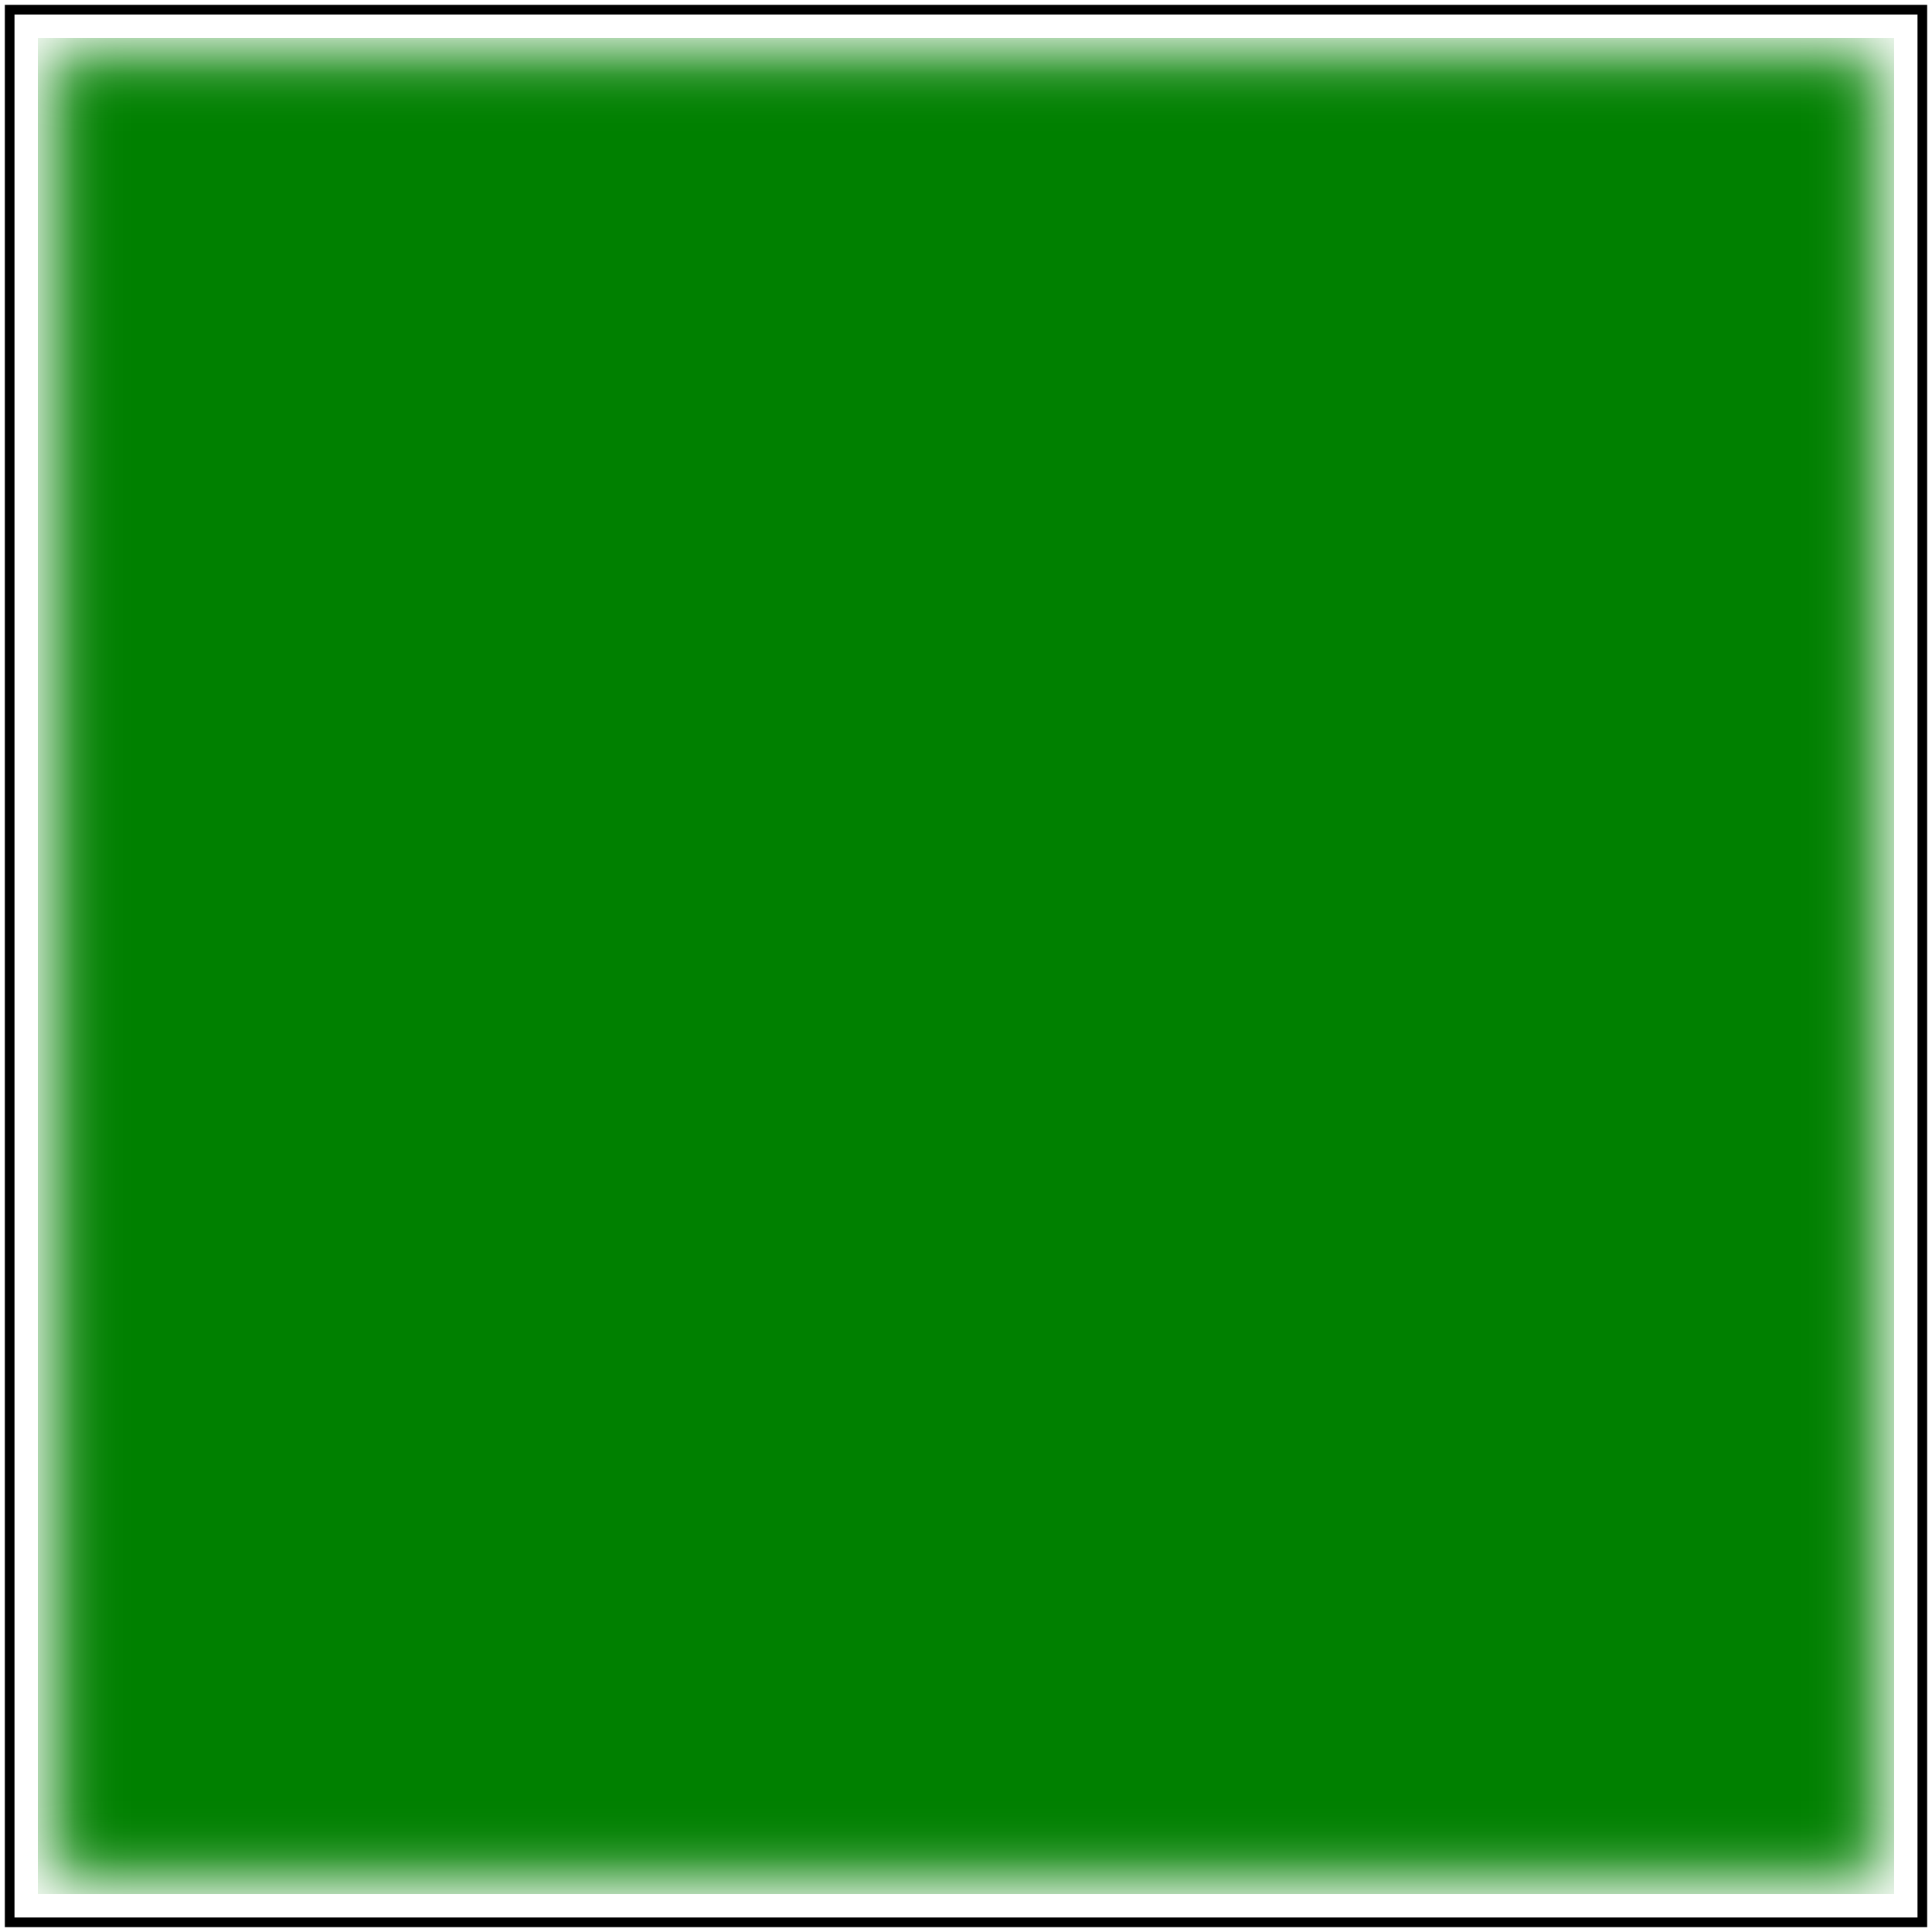
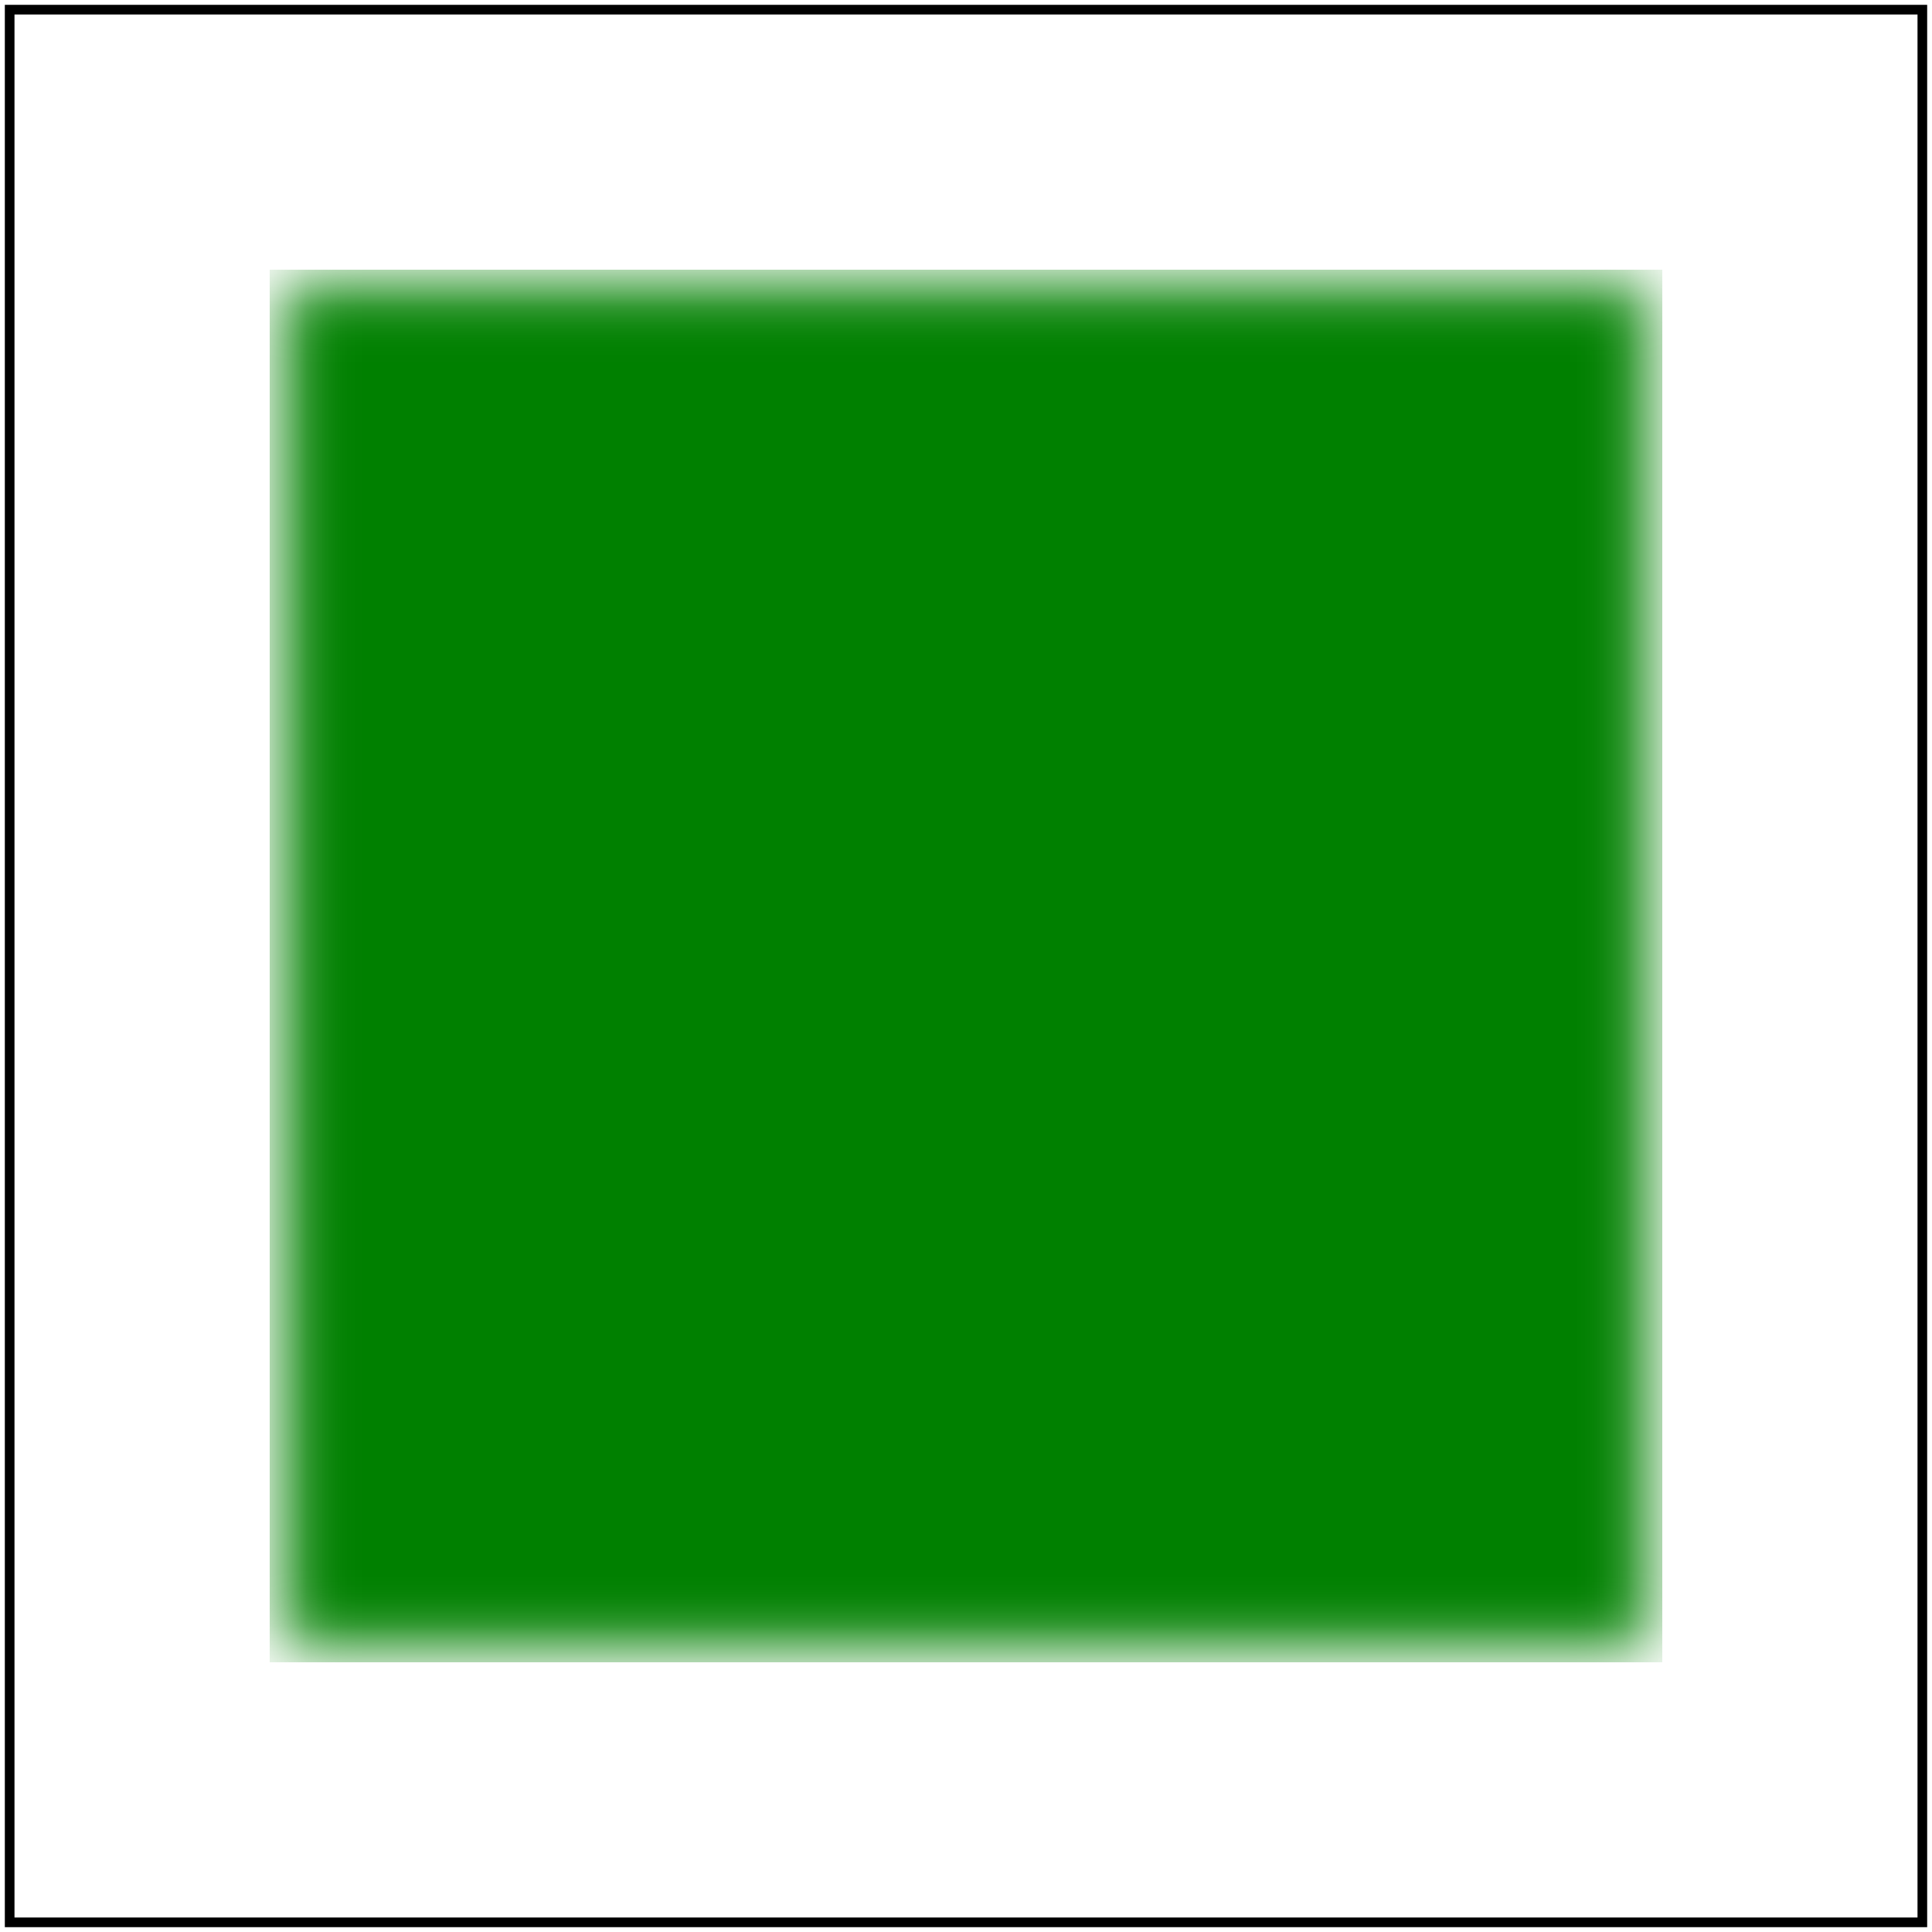
<svg xmlns="http://www.w3.org/2000/svg" id="svg1" viewBox="0 0 200 200">
  <filter id="filter1">
    <feGaussianBlur stdDeviation="4" in="FillPaint" />
  </filter>
-   <rect id="rect1" x="20" y="20" width="160" height="160" fill="green" filter="url(#filter1)" />
+   <circle id="circle1" cx="100" cy="100" r="60" fill="green" filter="url(#filter1)" />
  <rect id="frame" x="1" y="1" width="198" height="198" fill="none" stroke="black" />
</svg>
